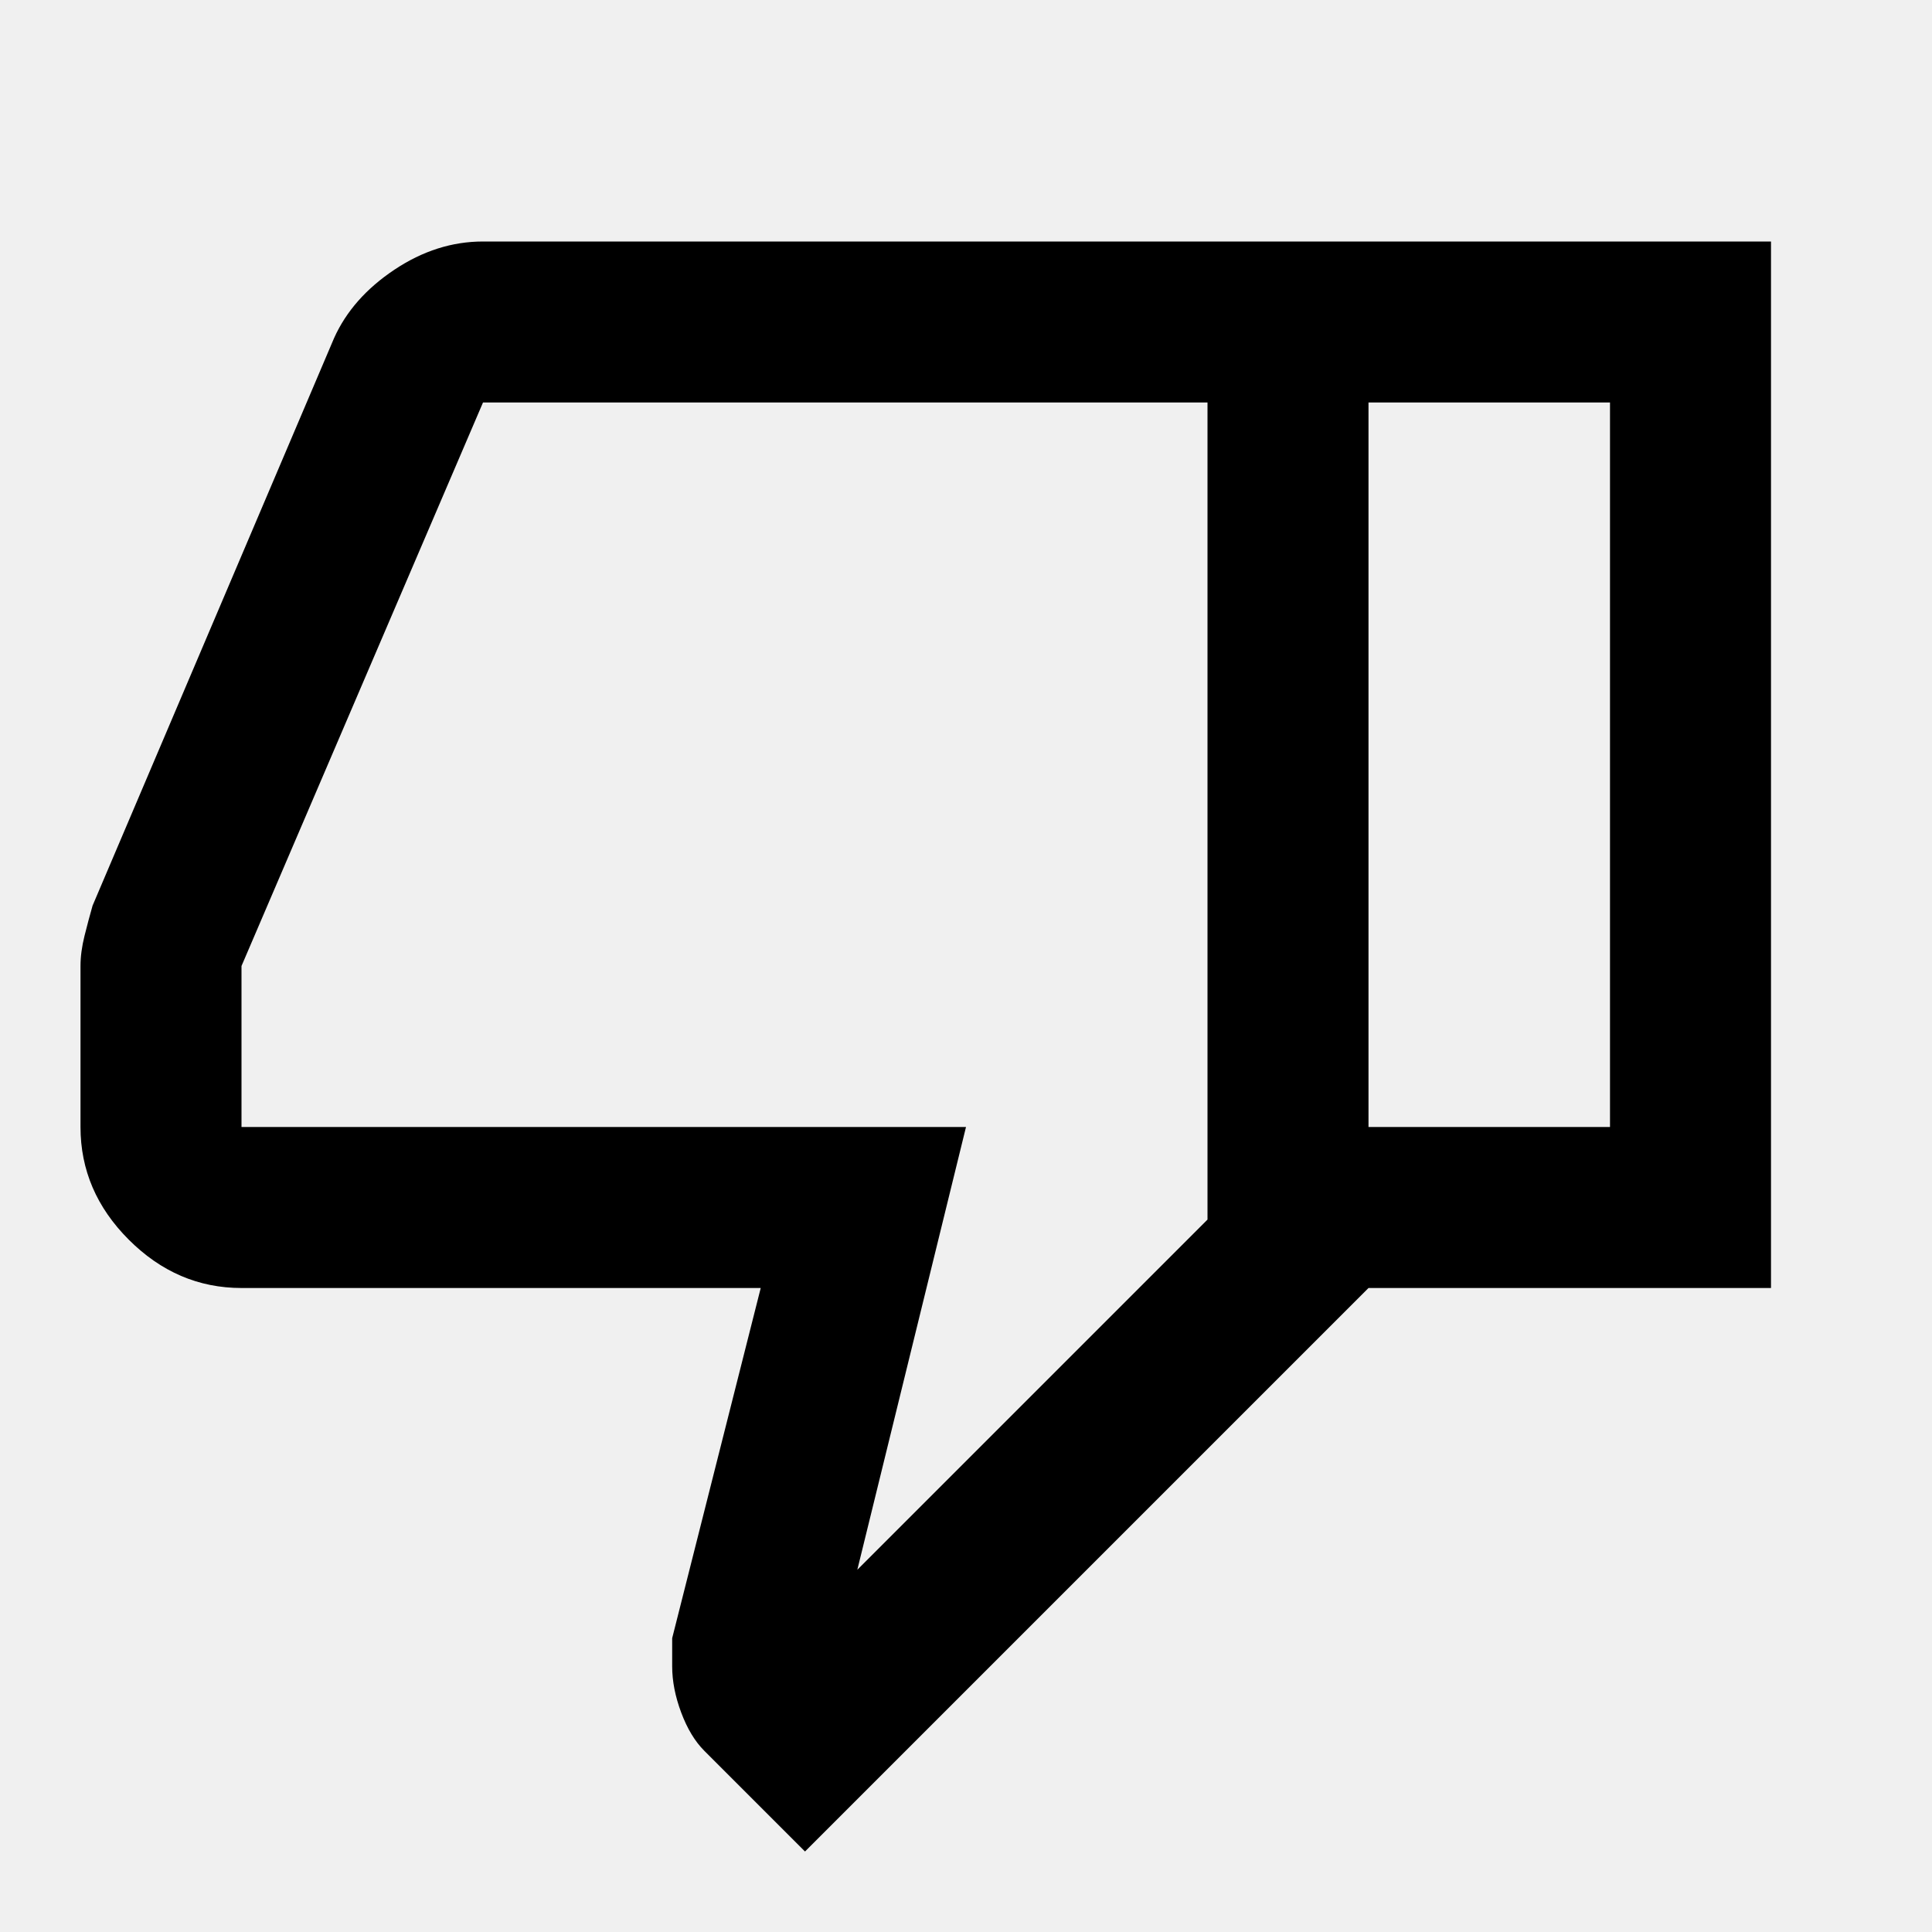
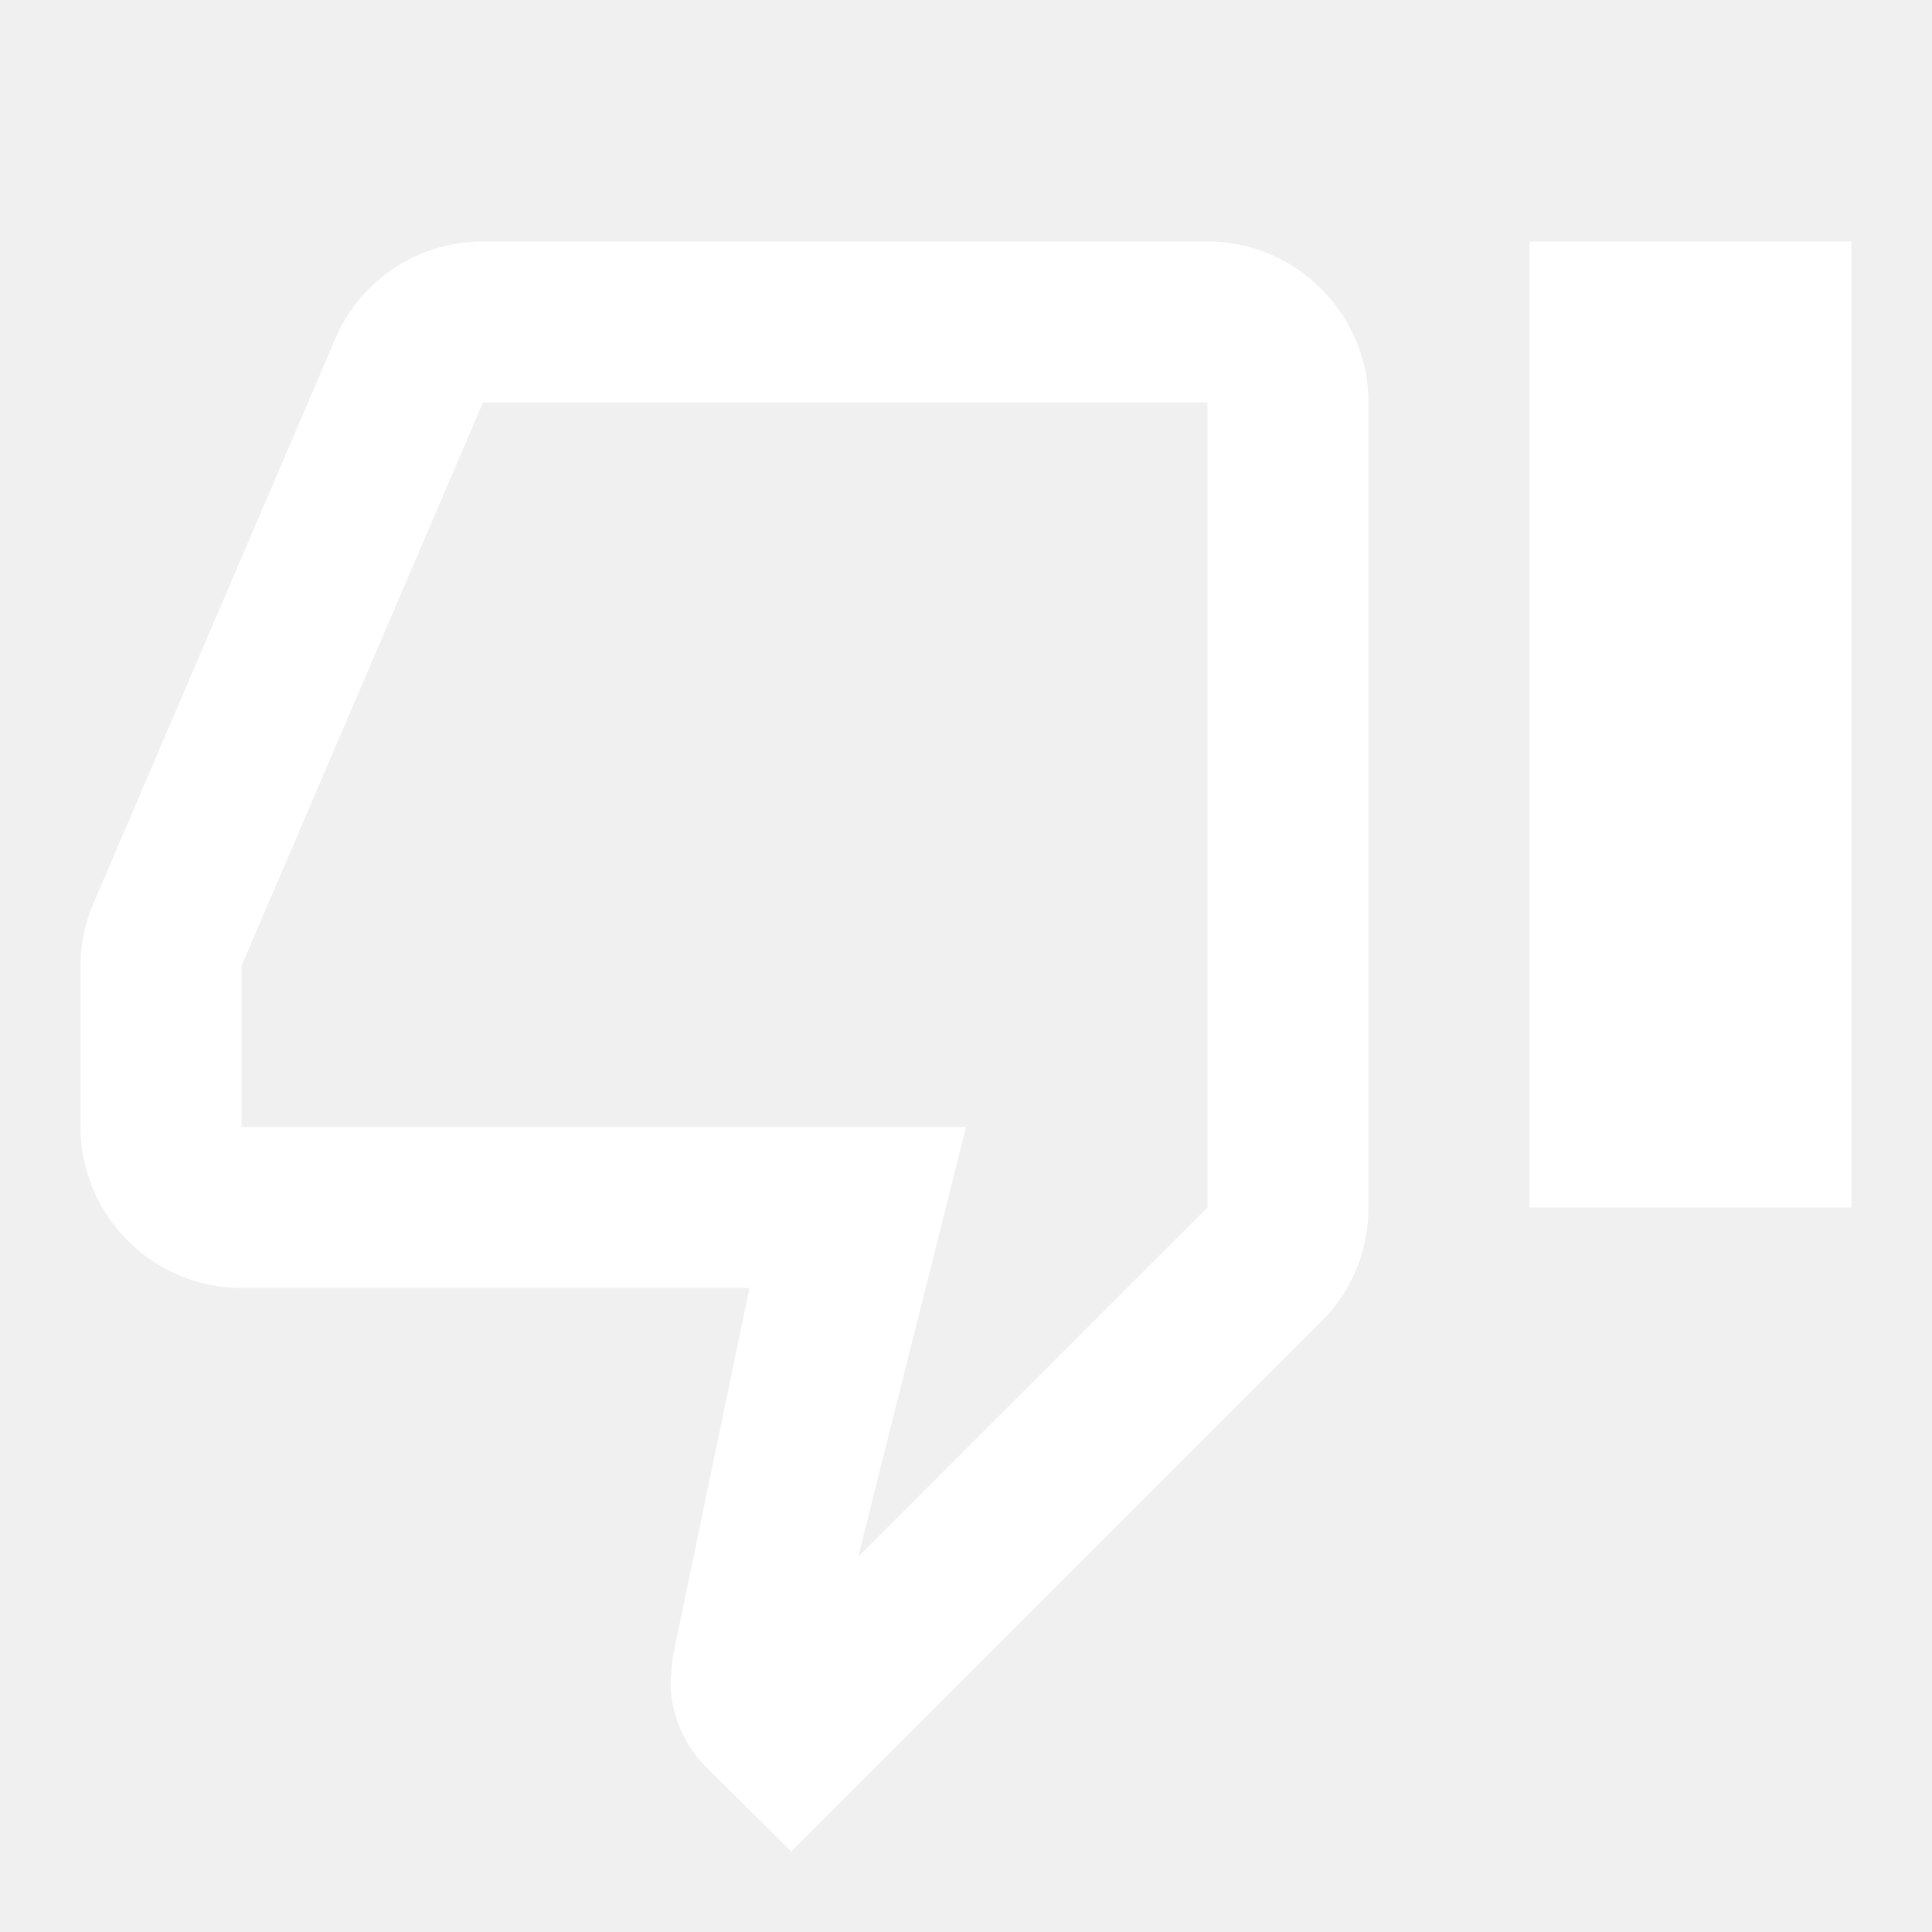
- <svg xmlns="http://www.w3.org/2000/svg" height="24" viewBox="0 -960 960 960" width="24">
-   <path d="M240-840h440v520L400-40l-50-50q-7-7-11.5-19t-4.5-23v-14l44-174H120q-32 0-56-24t-24-56v-80q0-7 2-15t4-15l120-282q9-20 30-34t44-14Zm360 80H240L120-480v80h360l-54 220 174-174v-406Zm0 406v-406 406Zm80 34v-80h120v-360H680v-80h200v520H680Z" />
+ <svg xmlns="http://www.w3.org/2000/svg" height="24px" viewBox="0 0 24 24" width="24px" fill="#FFFFFF">
+   <path d="M0 0h24v24H0V0zm0 0h24v24H0V0z" fill="none" />
+   <path d="M15 3H6c-.83 0-1.54.5-1.84 1.22l-3.02 7.05c-.09.23-.14.47-.14.73v2c0 1.1.9 2 2 2h6.31l-.95 4.57-.03.32c0 .41.17.79.44 1.06L9.83 23l6.59-6.59c.36-.36.58-.86.58-1.41V5c0-1.1-.9-2-2-2zm0 12-4.34 4.34L12 14H3v-2l3-7h9v10zm4-12h4v12h-4z" />
</svg>
